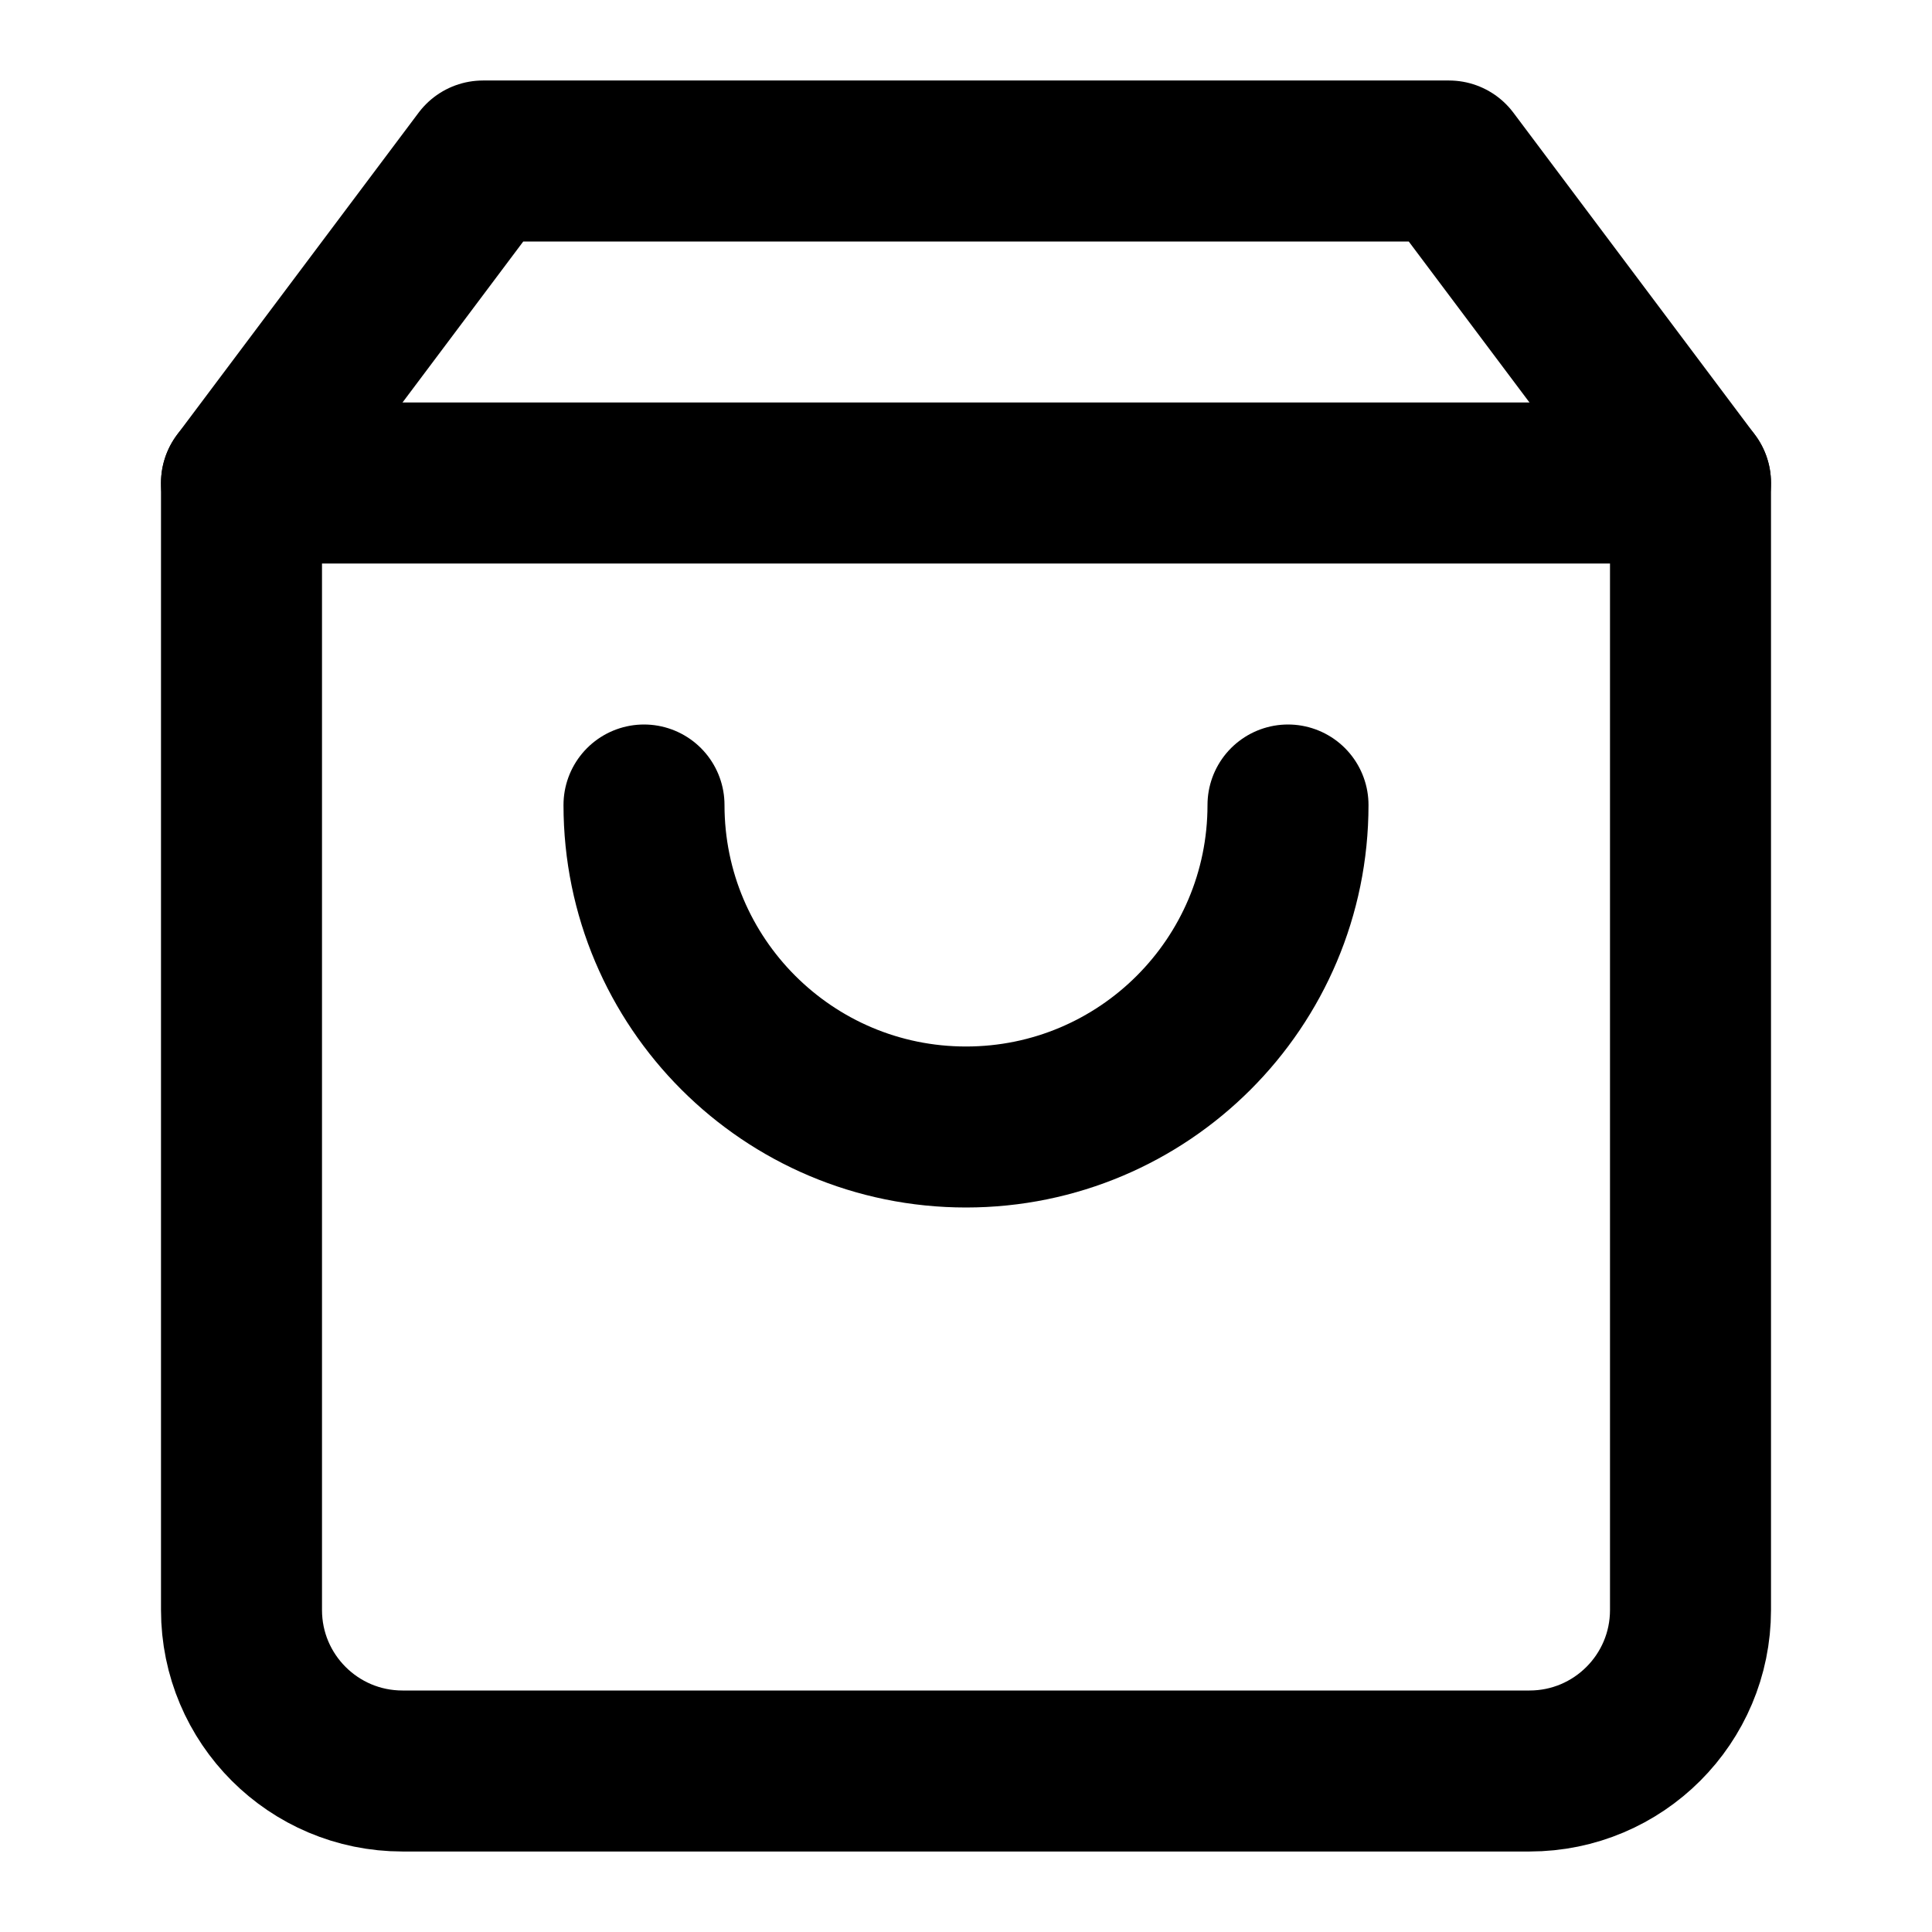
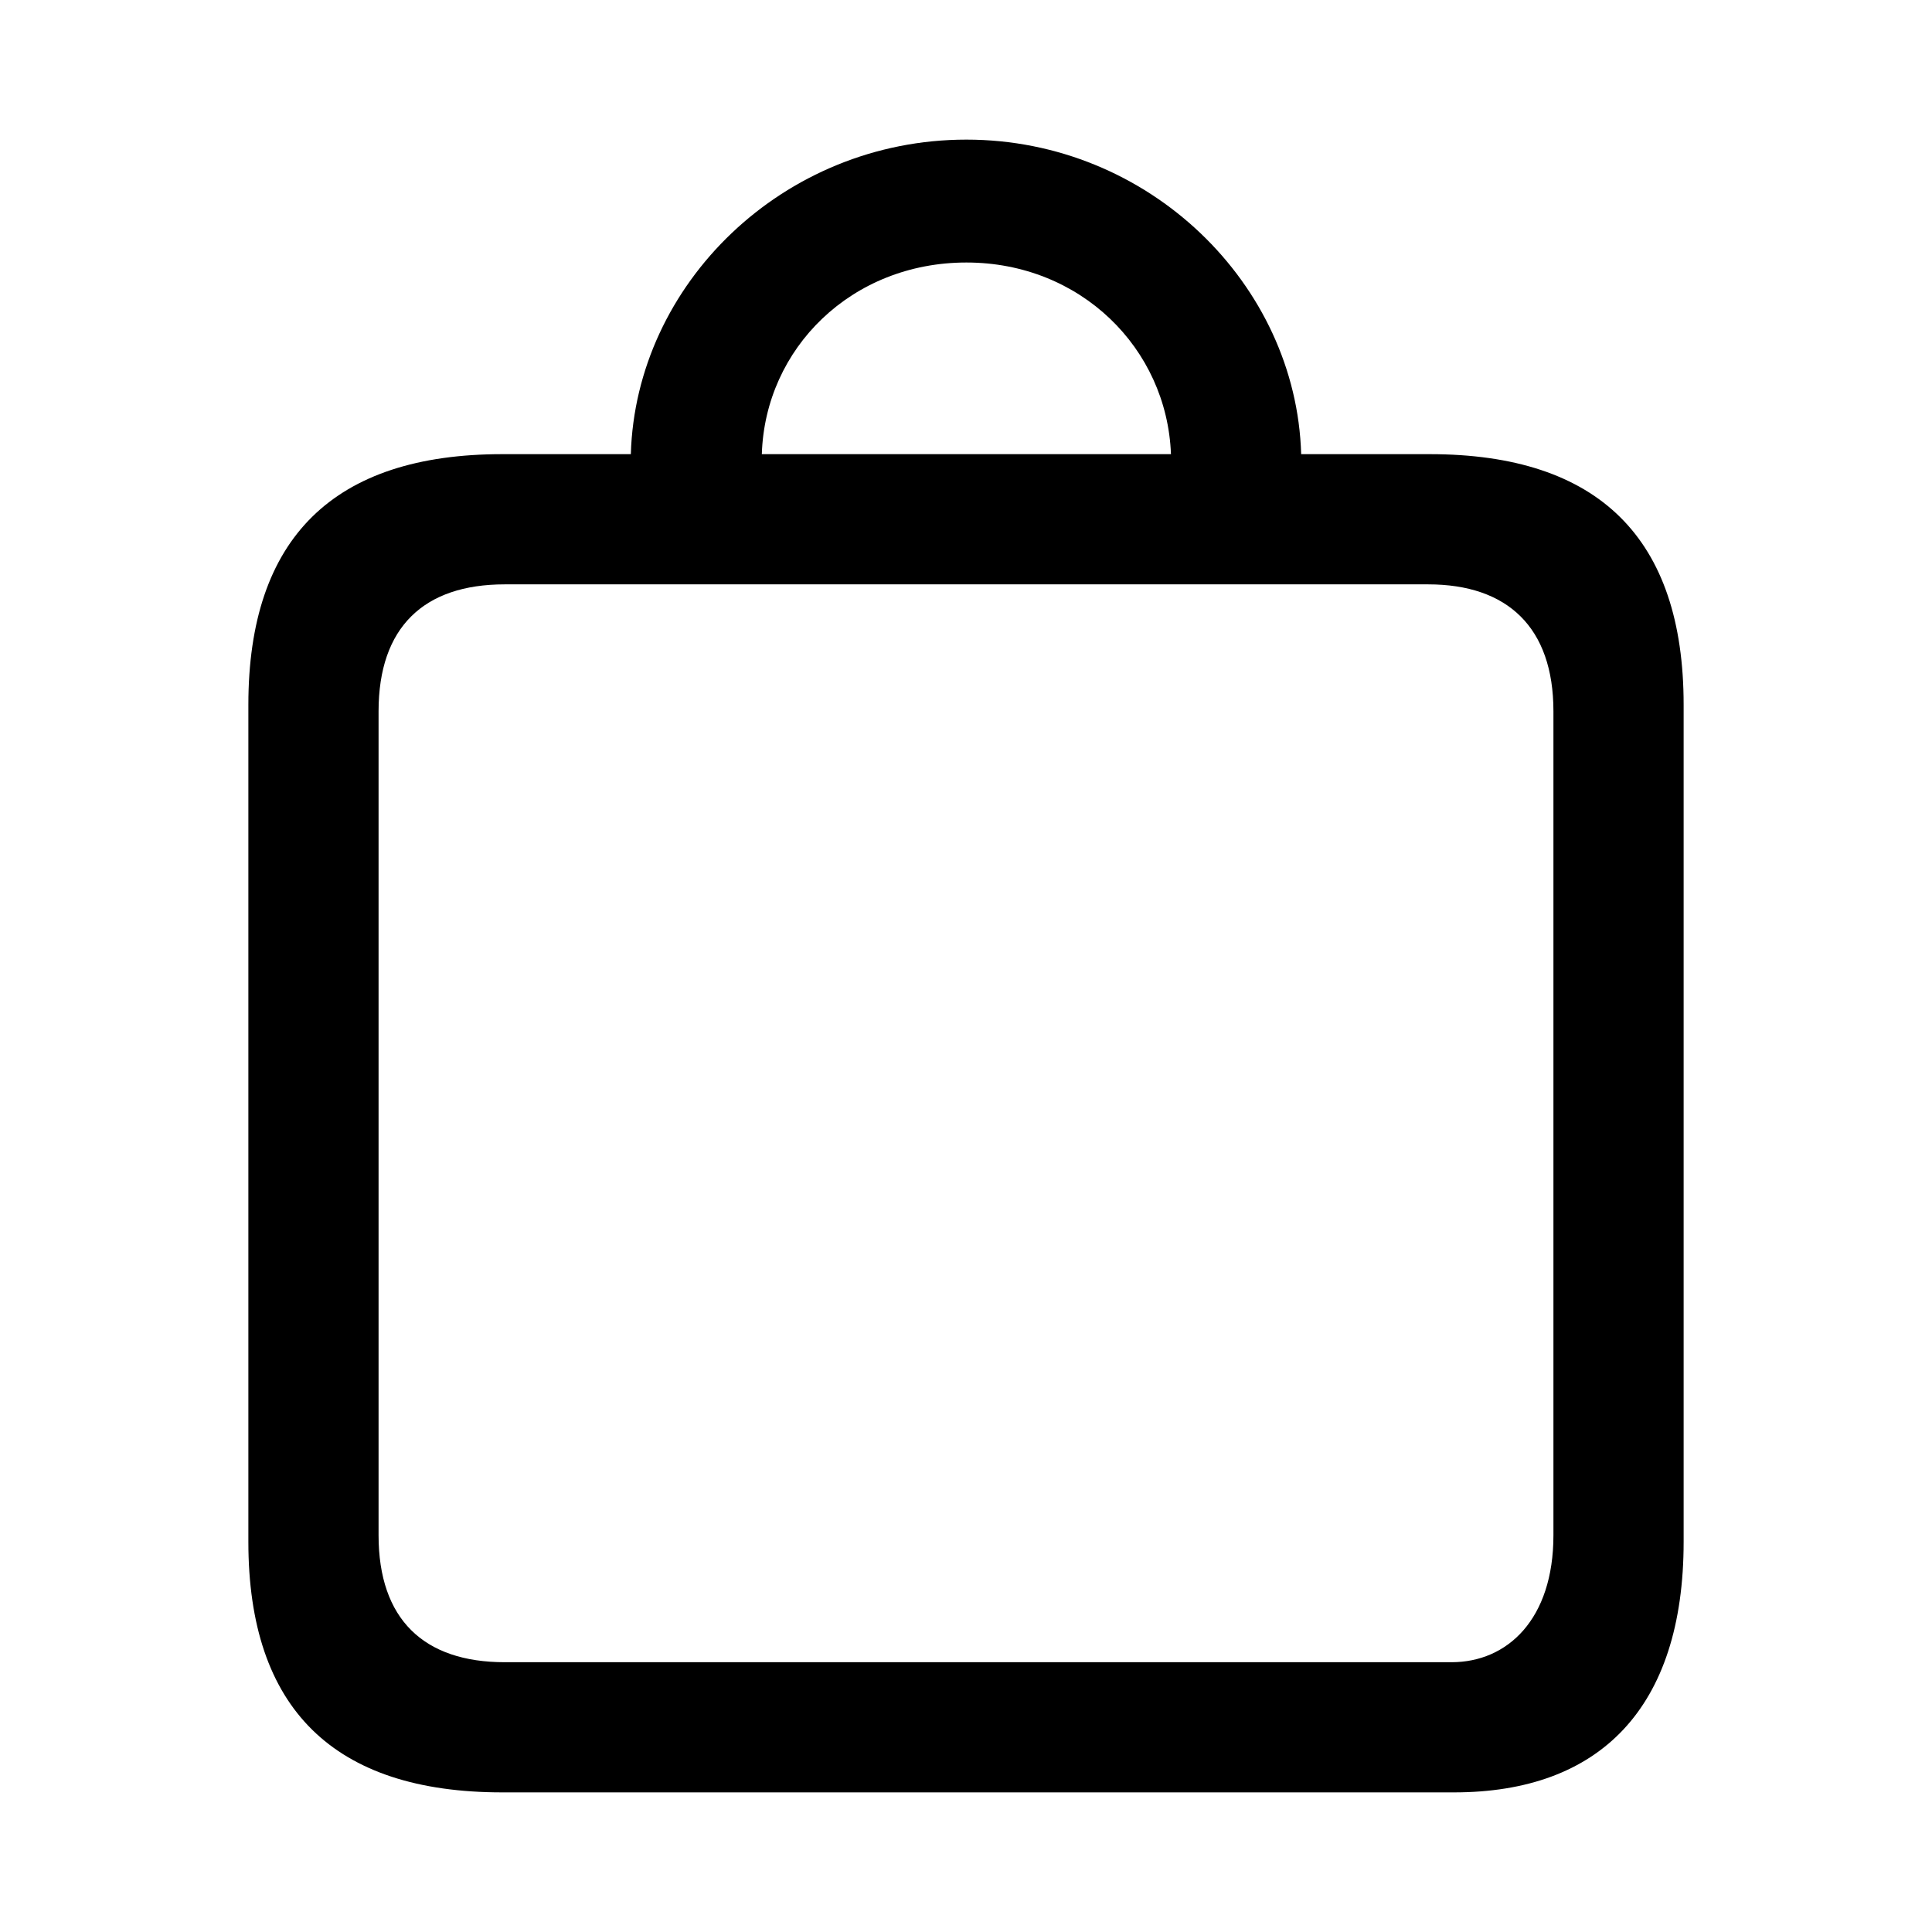
- <svg xmlns="http://www.w3.org/2000/svg" class="lucide lucide-shopping-bag" width="24" height="24" viewBox="0 0 24 24" fill="none" stroke="currentColor" stroke-width="2" stroke-linecap="round" stroke-linejoin="round">
-   <path d="M6 2 3 6v14a2 2 0 0 0 2 2h14a2 2 0 0 0 2-2V6l-3-4Z" />
-   <path d="M3 6h18" />
-   <path d="M16 10a4 4 0 0 1-8 0" />
+ <svg xmlns="http://www.w3.org/2000/svg" width="56" height="56" viewBox="0 0 56 56">
+   <path d="M 14.559 51.953 L 42.145 51.953 C 46.363 51.953 48.801 49.516 48.801 44.688 L 48.801 20.43 C 48.801 15.602 46.34 13.164 41.441 13.164 L 37.715 13.164 C 37.574 8.242 33.309 4.047 28.012 4.047 C 22.691 4.047 18.426 8.242 18.285 13.164 L 14.559 13.164 C 9.684 13.164 7.199 15.578 7.199 20.43 L 7.199 44.688 C 7.199 49.539 9.684 51.953 14.559 51.953 Z M 28.012 7.609 C 31.316 7.609 33.824 10.094 33.941 13.164 L 22.082 13.164 C 22.176 10.094 24.684 7.609 28.012 7.609 Z M 14.629 48.18 C 12.285 48.18 10.973 46.938 10.973 44.5 L 10.973 20.617 C 10.973 18.18 12.285 16.938 14.629 16.938 L 41.395 16.938 C 43.691 16.938 45.027 18.18 45.027 20.617 L 45.027 44.5 C 45.027 46.938 43.691 48.18 42.074 48.18 Z" />
</svg>
